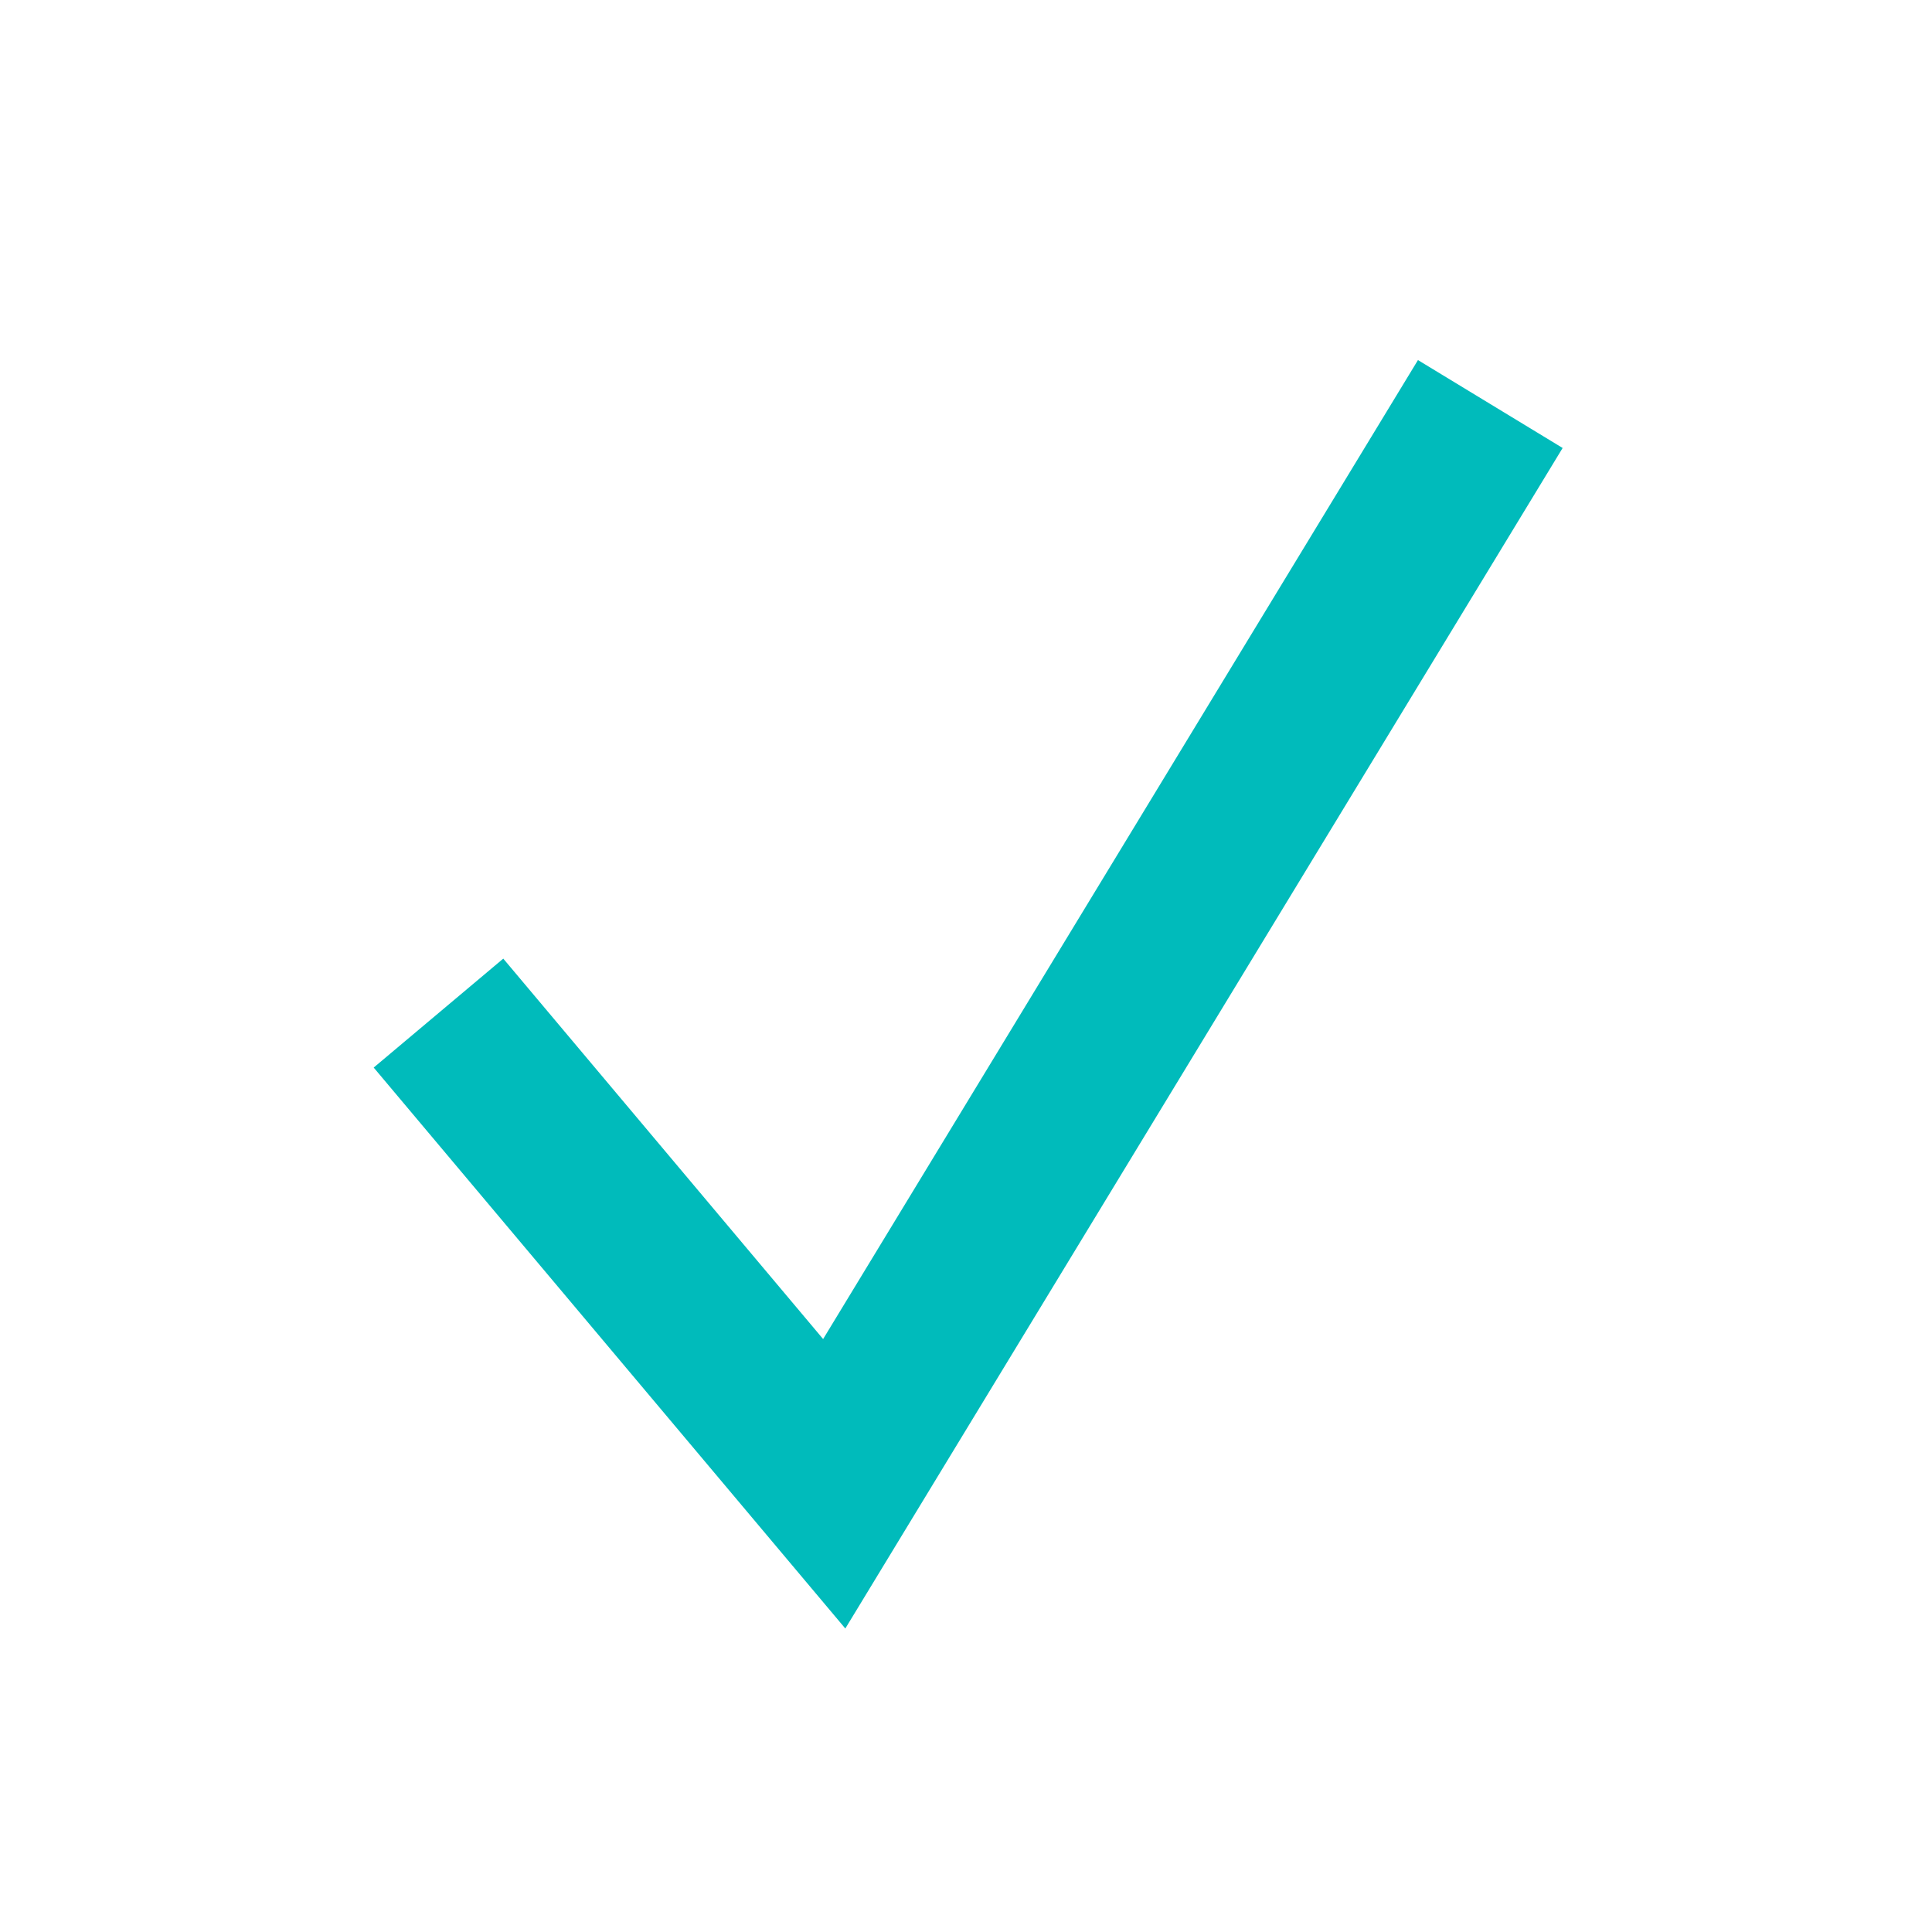
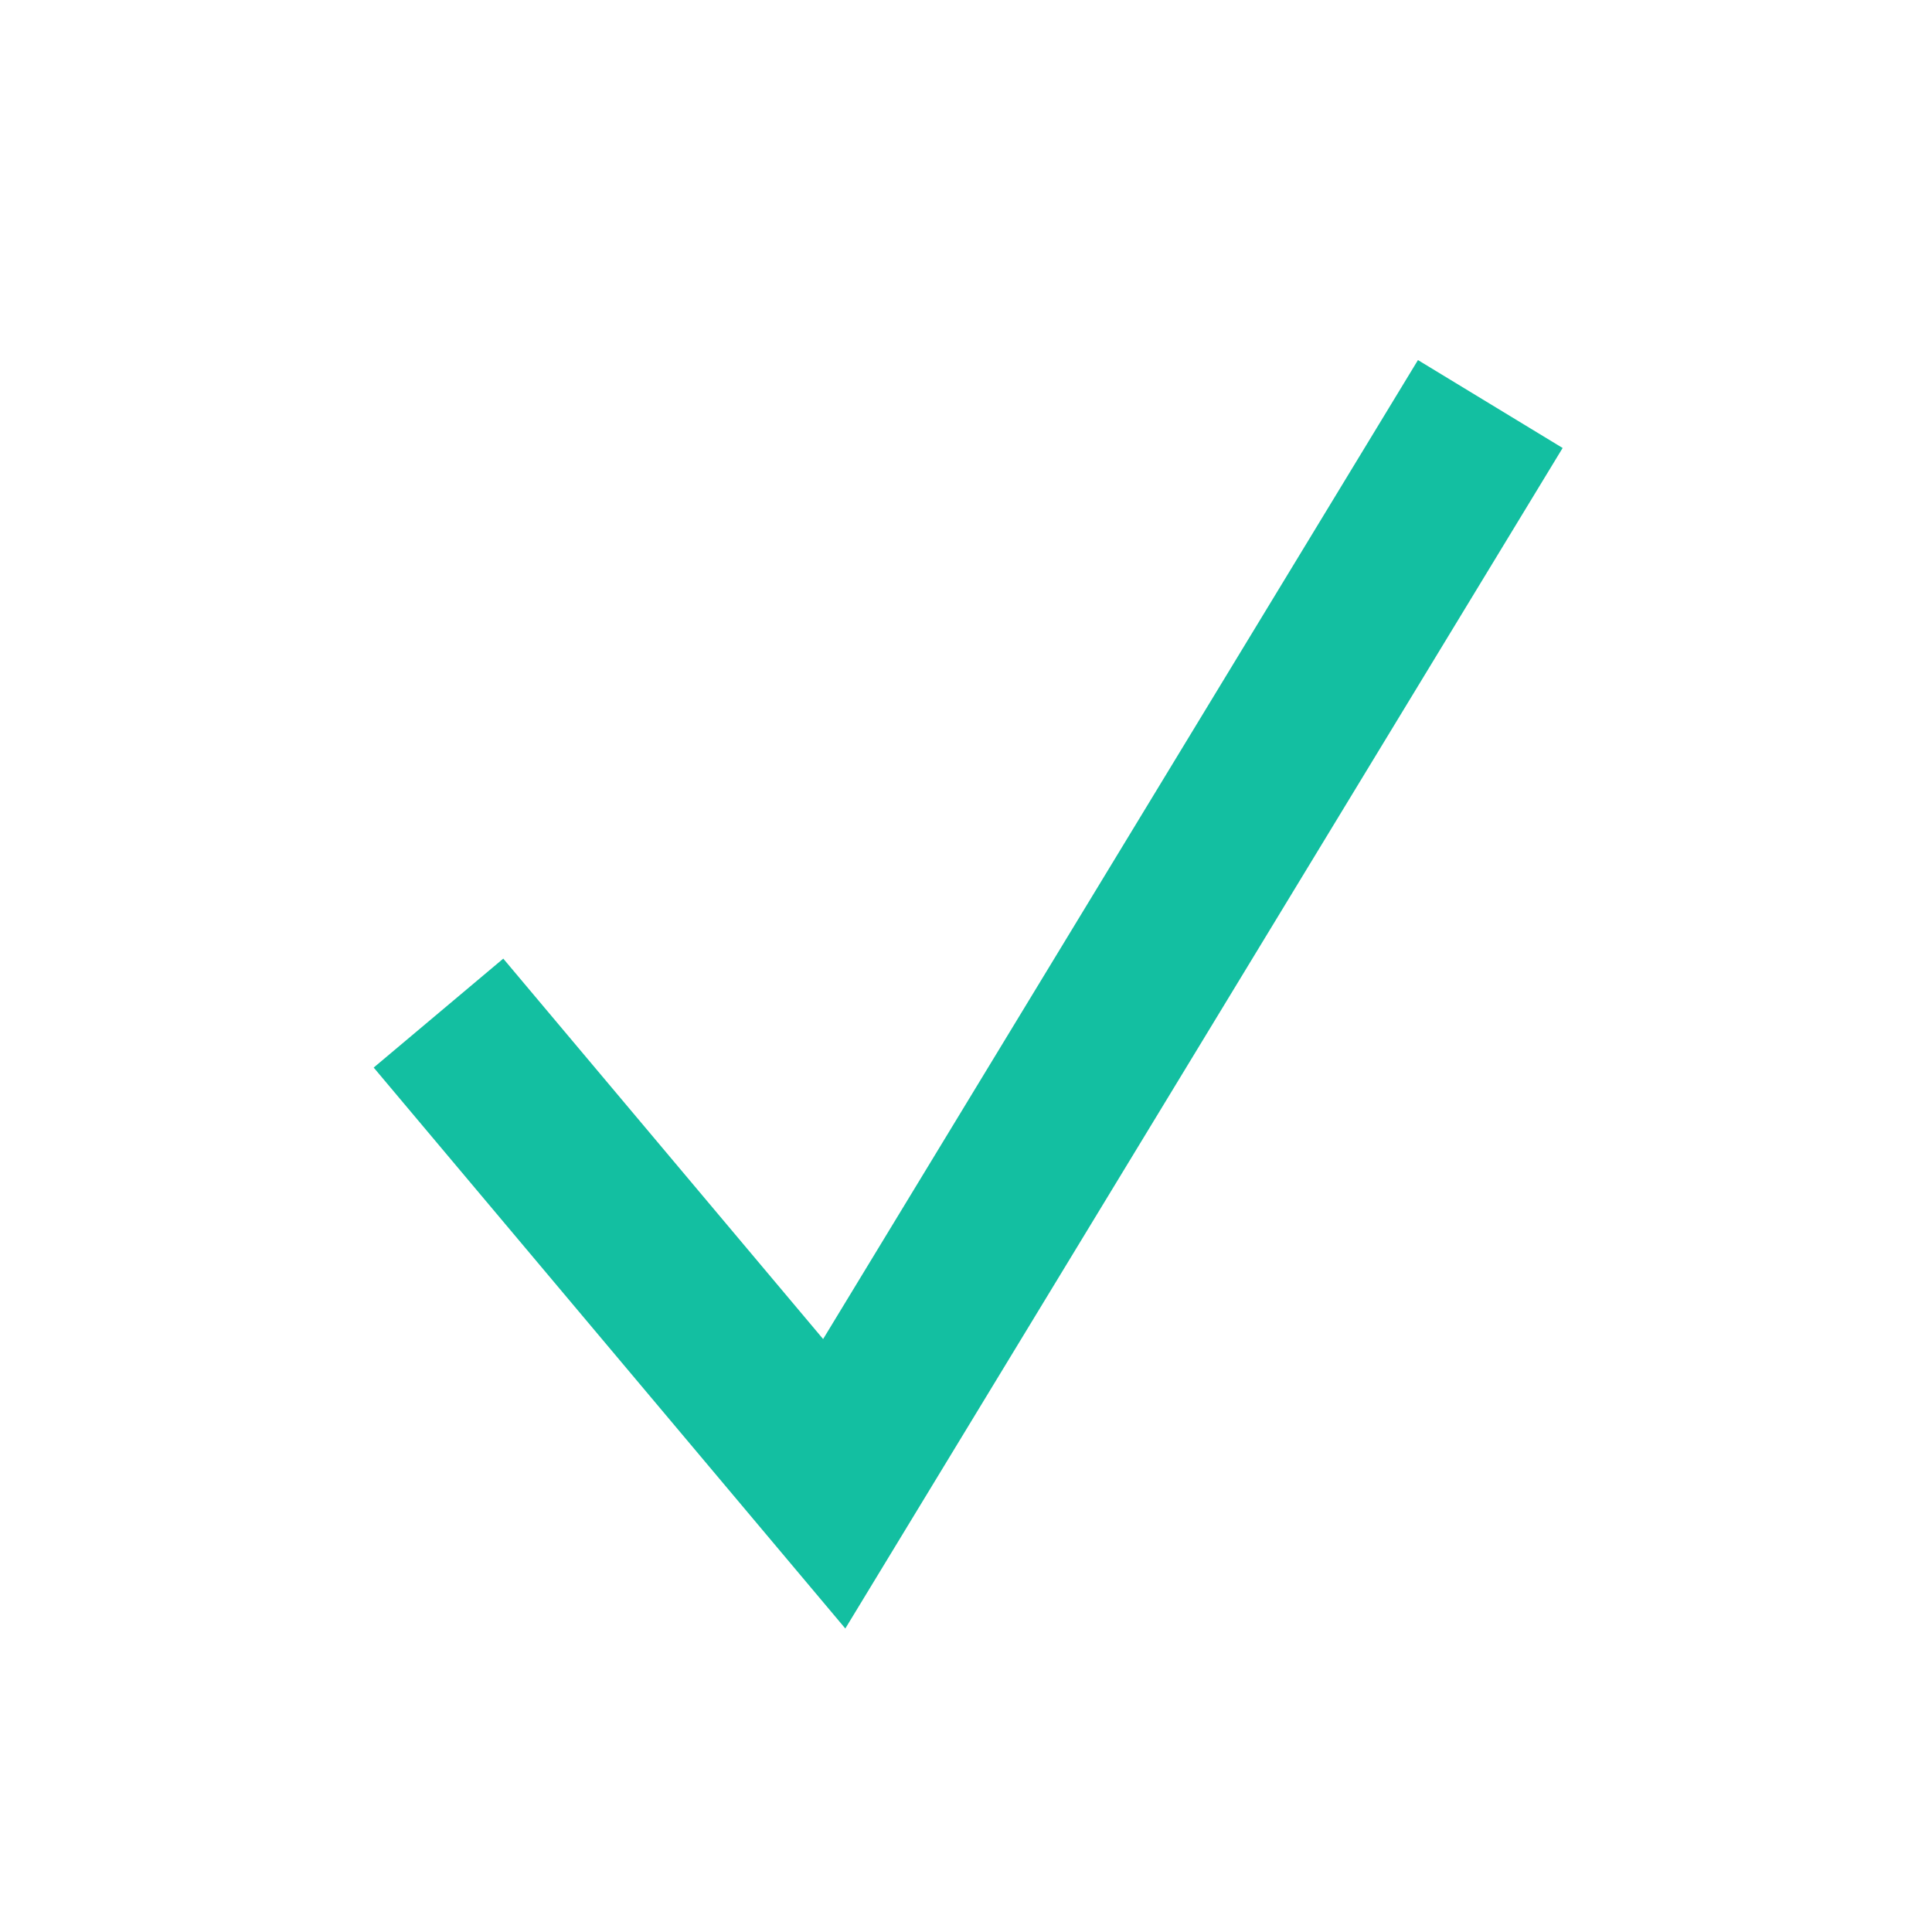
<svg xmlns="http://www.w3.org/2000/svg" width="800px" height="800px" viewBox="0 0 24 24" fill="none" version="1.1" id="svg2">
  <defs id="defs2" />
-   <path style="fill:none;fill-opacity:1;stroke:#00bbbb;stroke-width:2.103;stroke-dasharray:none;stroke-opacity:1" d="m 5.447,12.585 4.916,5.847 8.15,-13.413" id="path1" />
+   <path style="fill:none;fill-opacity:1;stroke:#13bfa1;stroke-width:2.103;stroke-dasharray:none;stroke-opacity:1" d="m 5.447,12.585 4.916,5.847 8.15,-13.413" id="path1" />
</svg>
